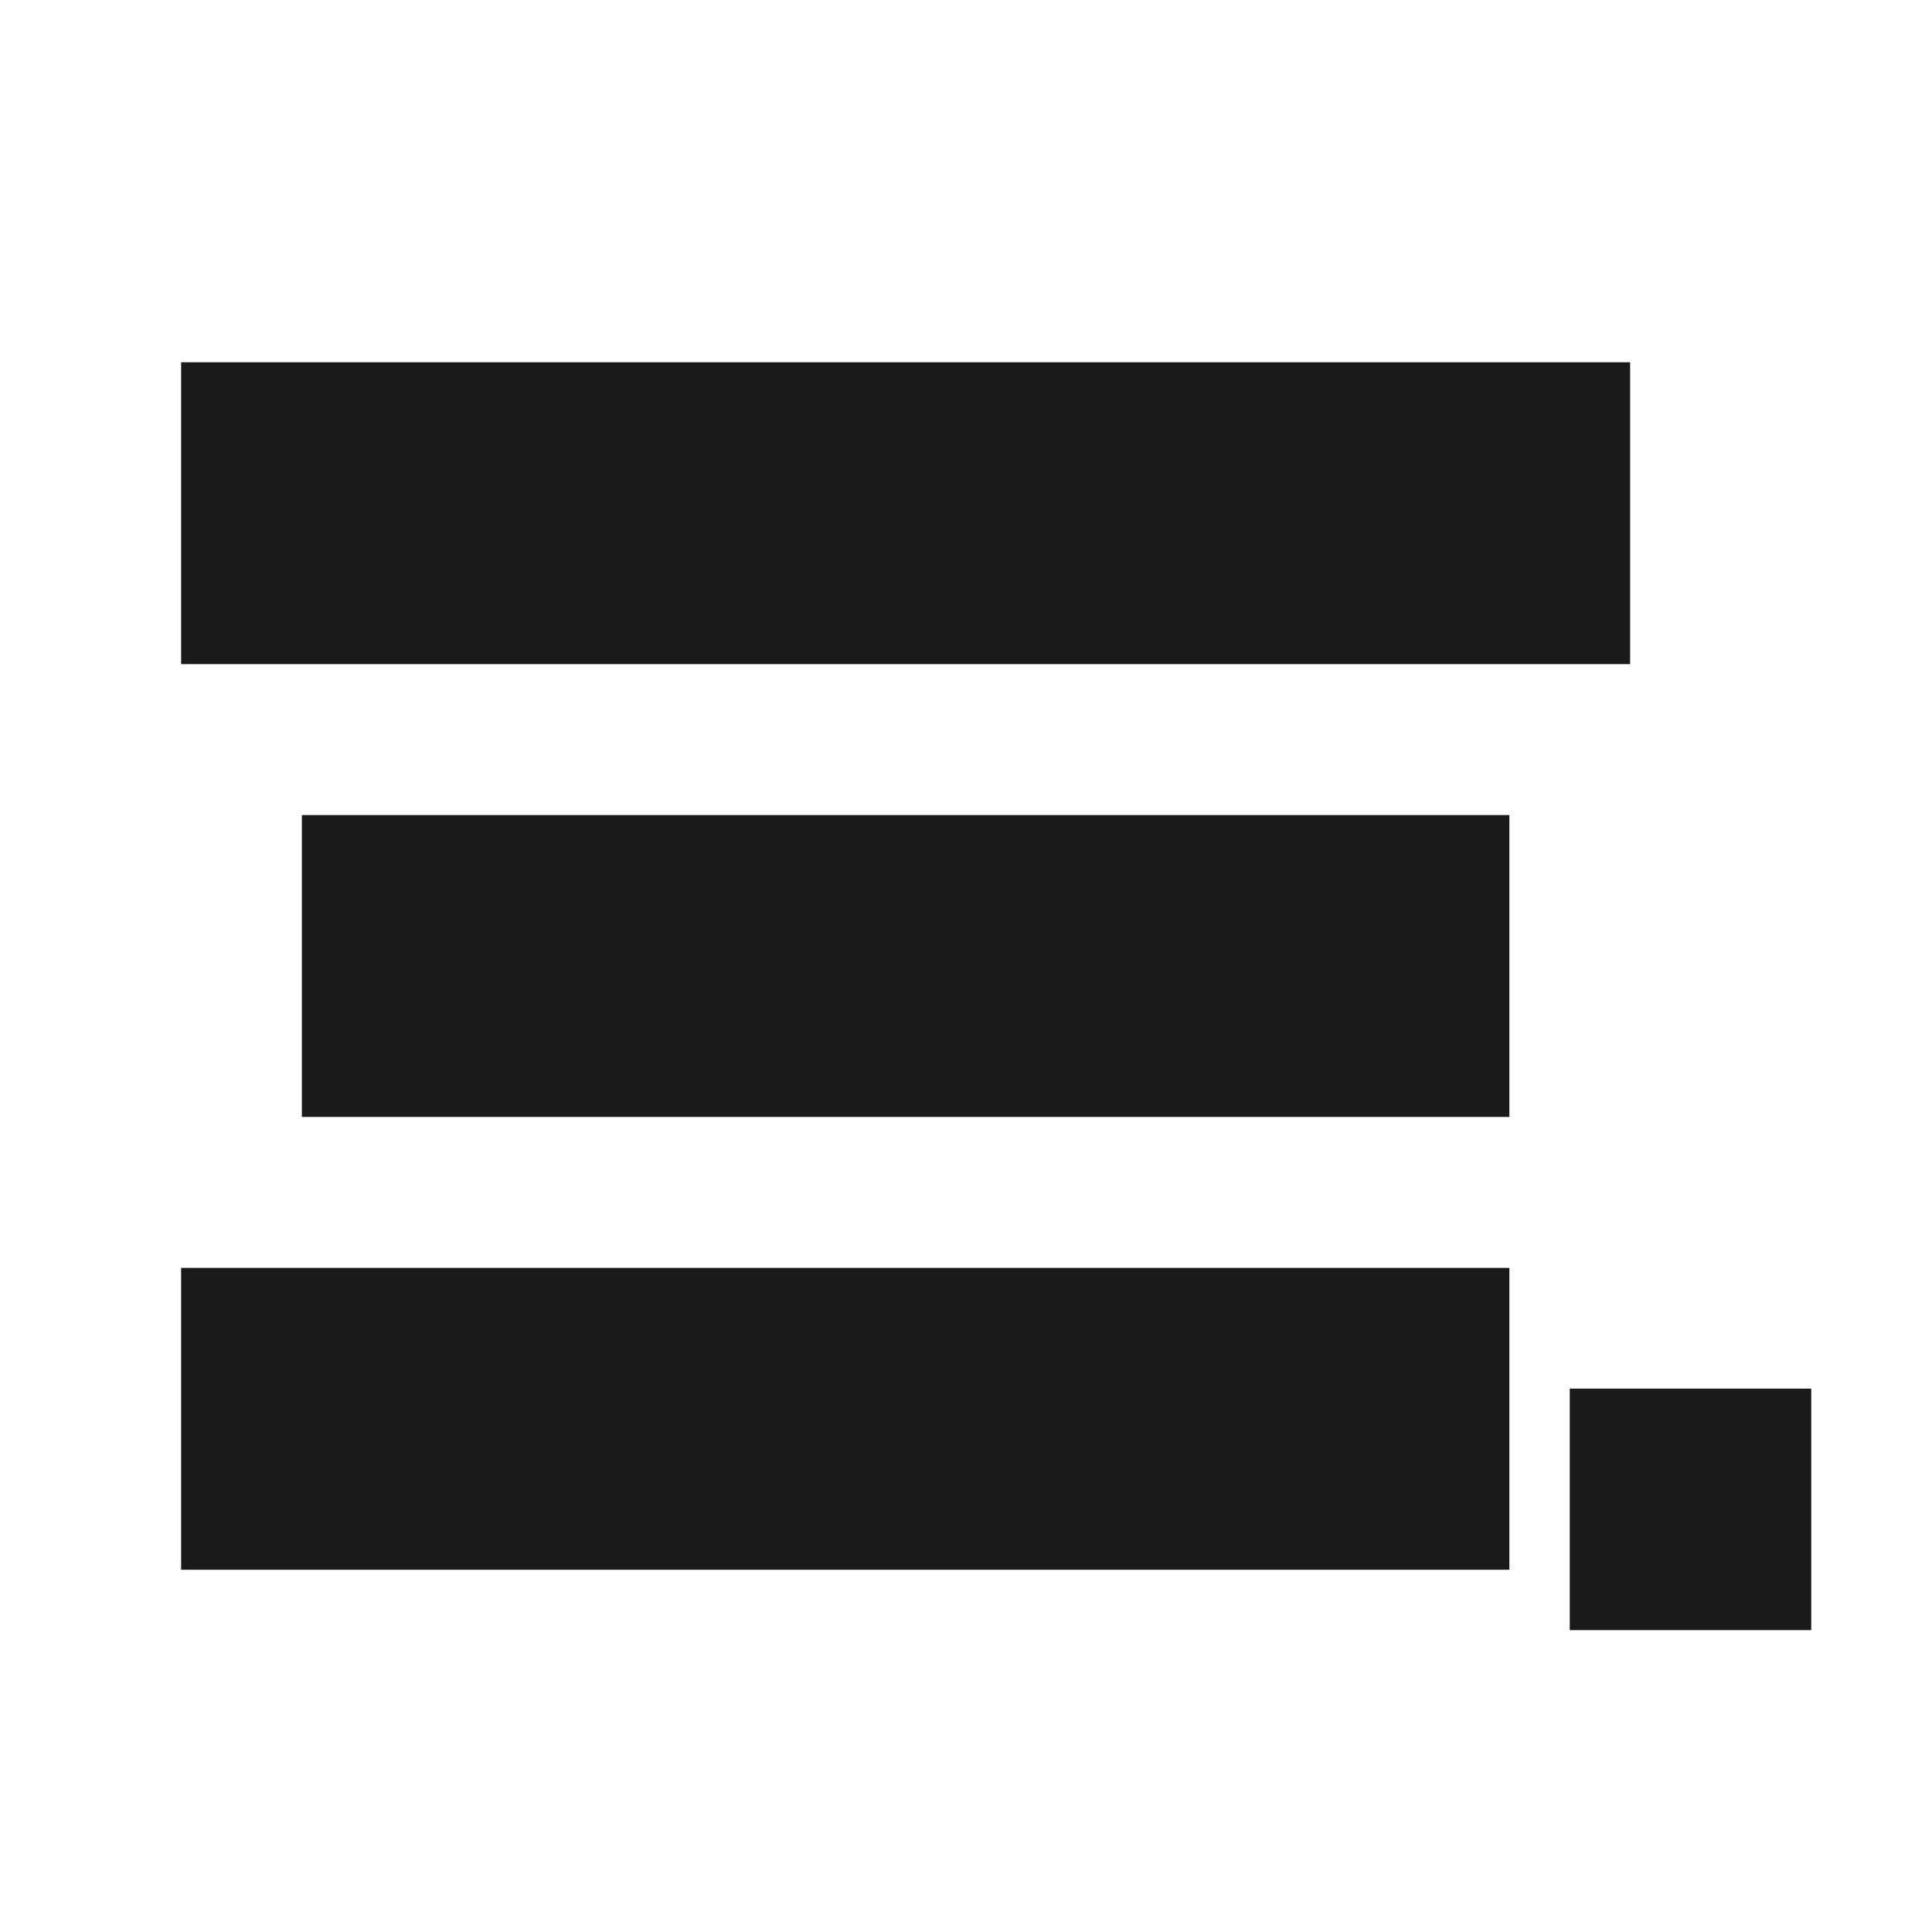
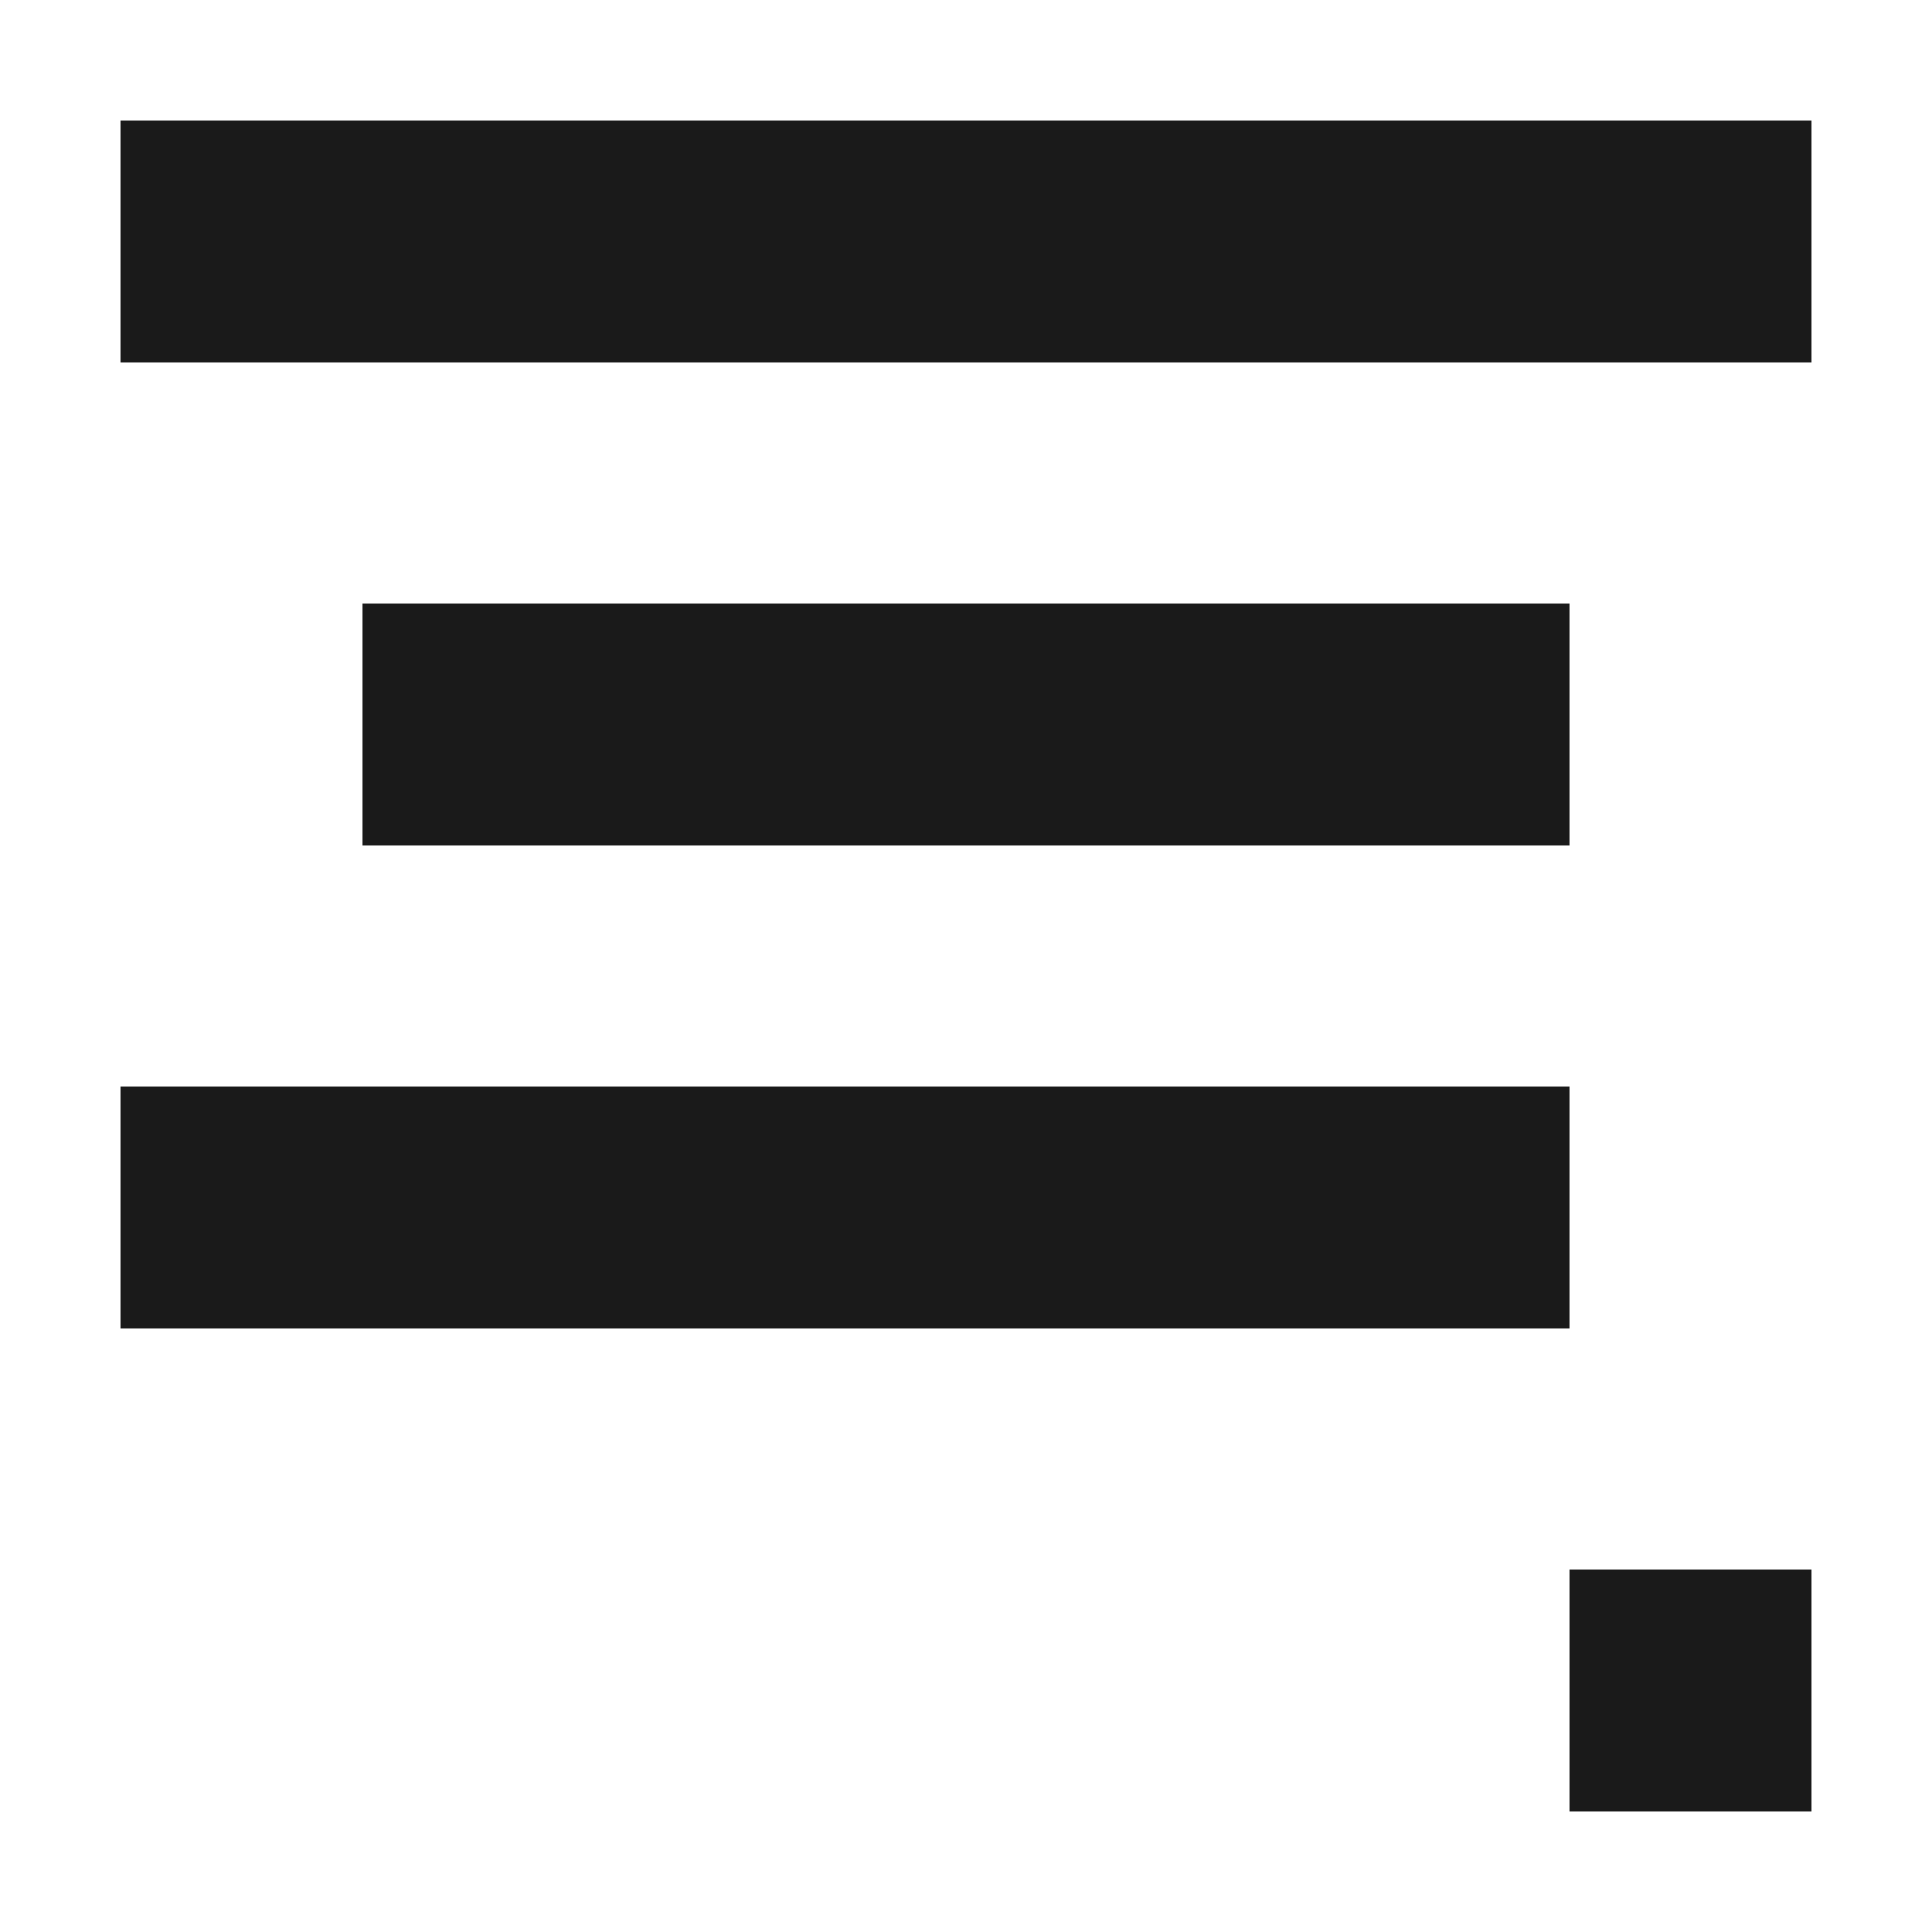
- <svg xmlns="http://www.w3.org/2000/svg" viewBox="0 0 32 32" fill="none">
-   <rect x="3" y="6" width="24" height="5" fill="#1A1A1A" />
-   <rect x="5" y="13.5" width="20" height="5" fill="#1A1A1A" />
-   <rect x="3" y="21" width="22" height="5" fill="#1A1A1A" />
-   <rect x="26" y="23" width="4" height="4" fill="#1A1A1A" />
+ <svg xmlns="http://www.w3.org/2000/svg" viewBox="0 0 16 16" shape-rendering="crispEdges">
+   <rect x="1" y="1" width="14" height="2" fill="#1A1A1A" />
+   <rect x="3" y="5" width="10" height="2" fill="#1A1A1A" />
+   <rect x="1" y="9" width="12" height="2" fill="#1A1A1A" />
+   <rect x="13" y="13" width="2" height="2" fill="#1A1A1A" />
</svg>
